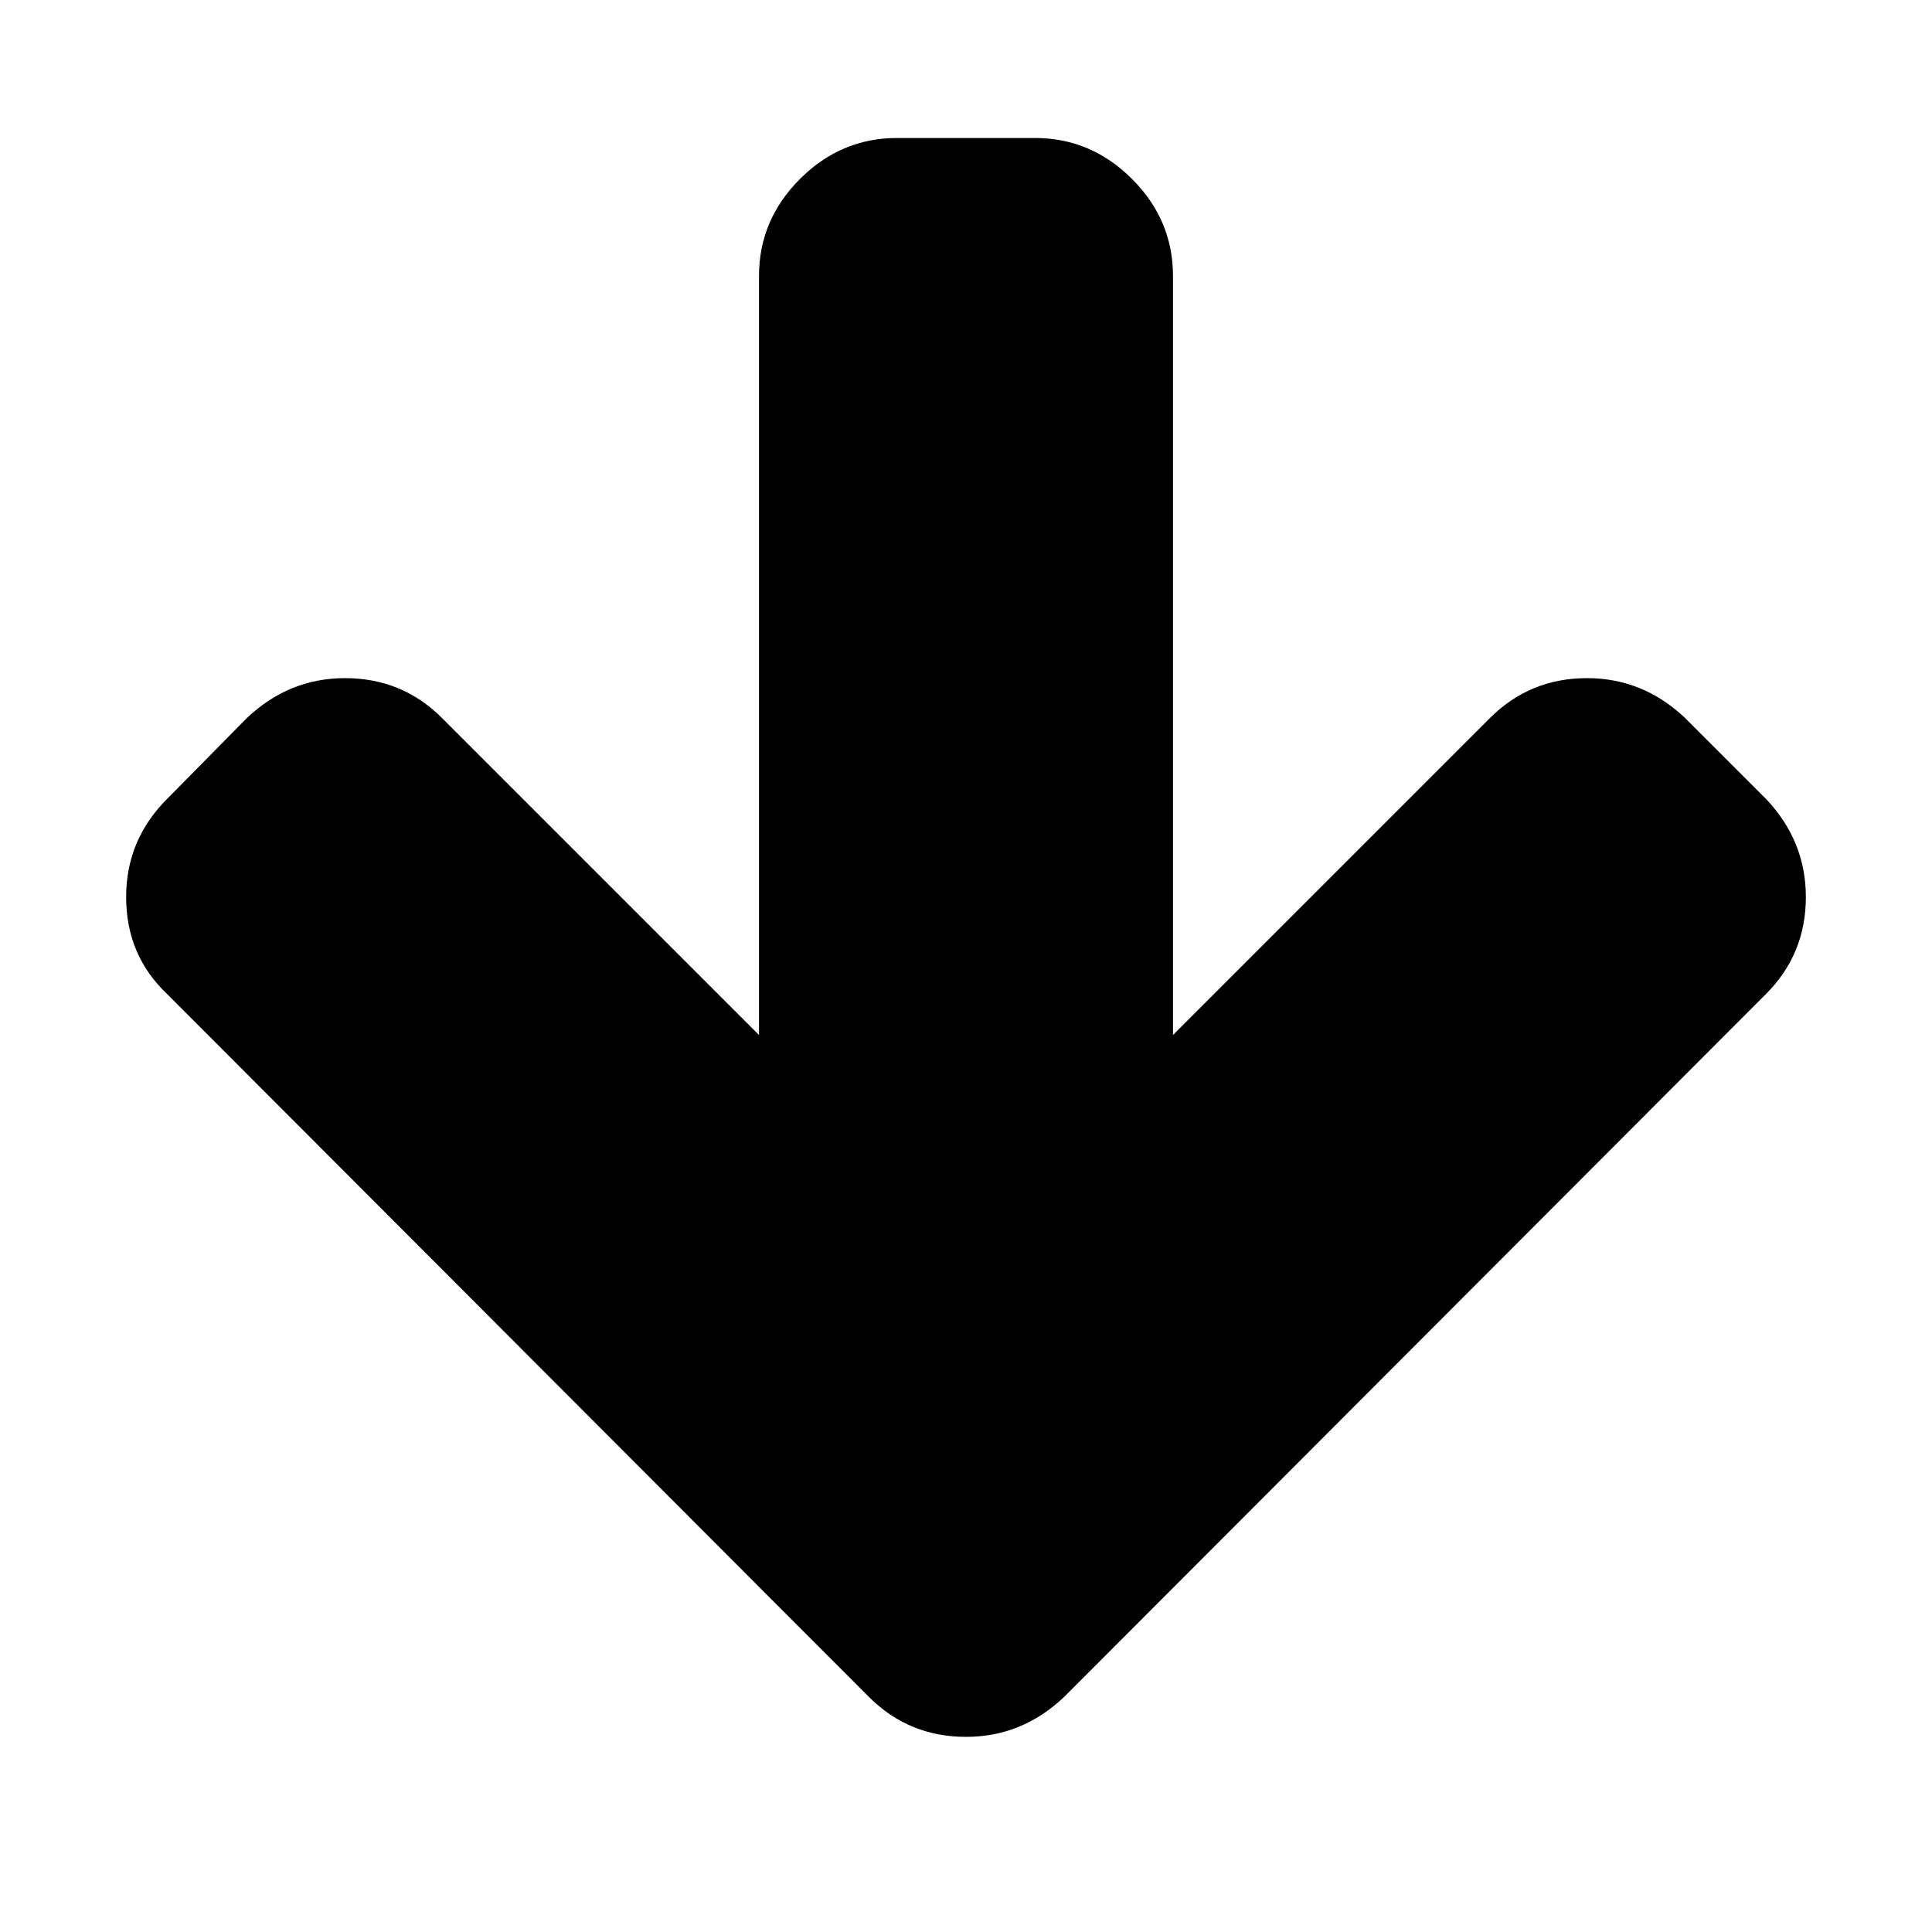
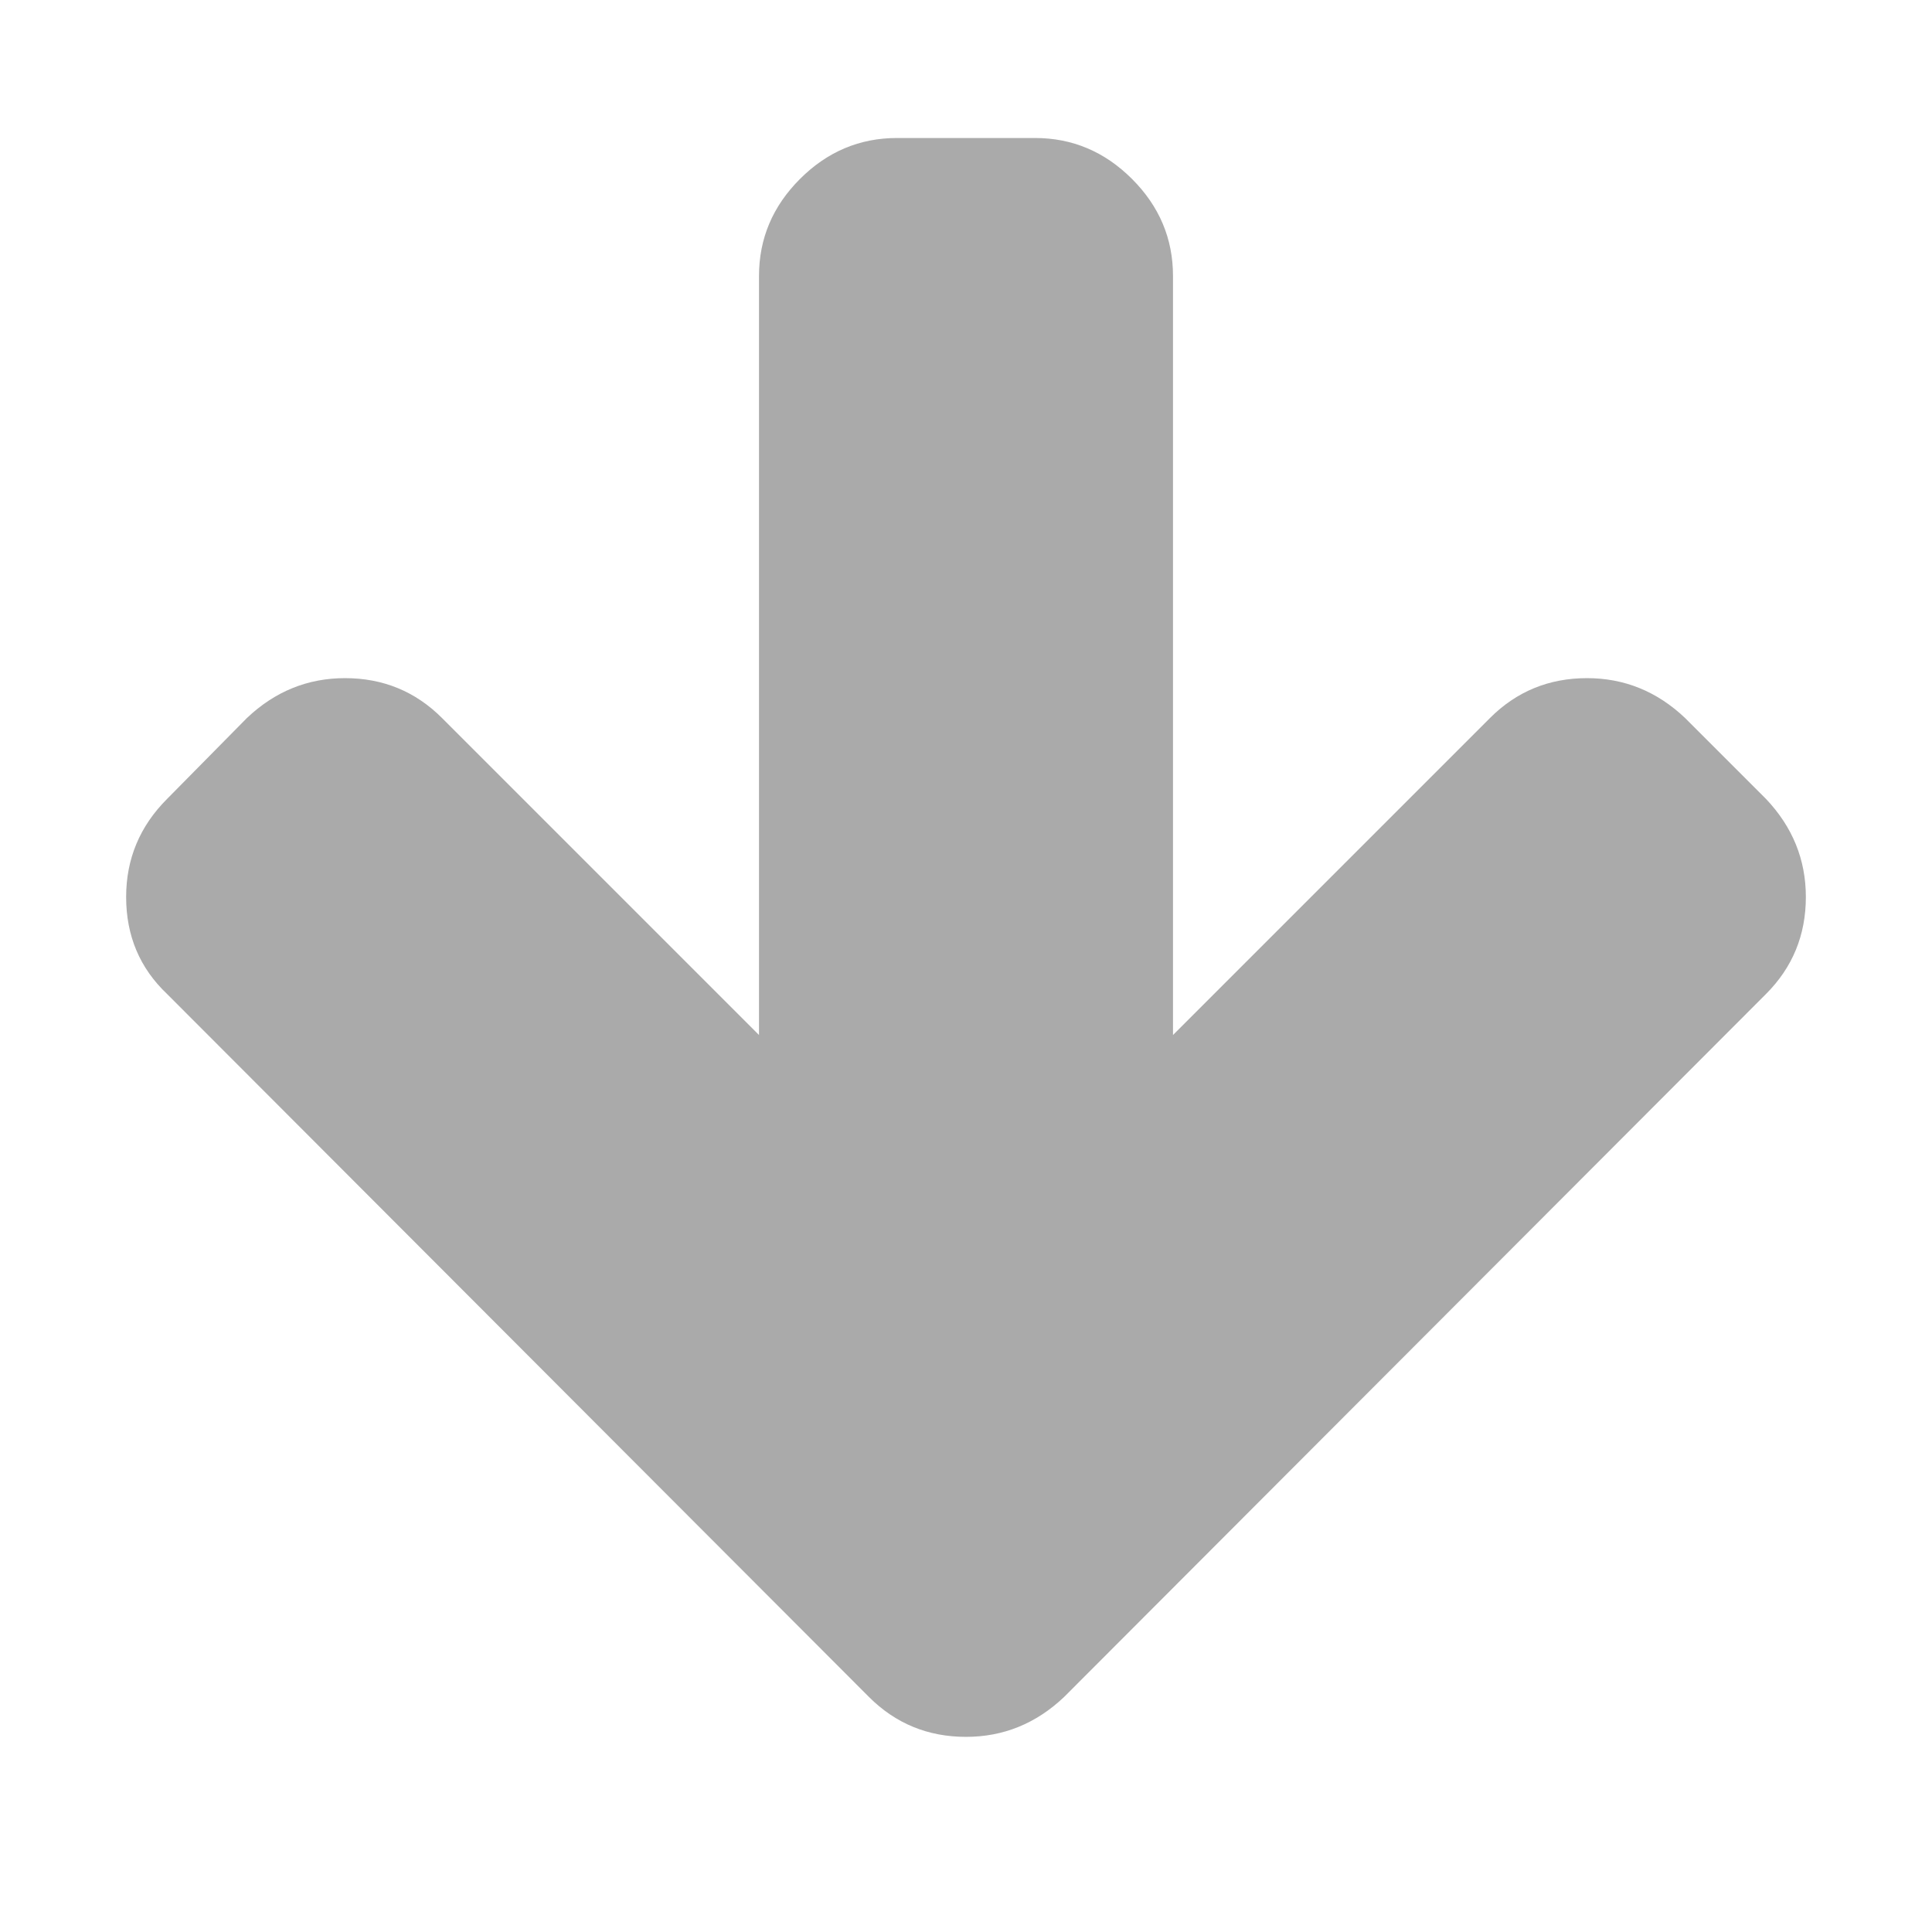
<svg xmlns="http://www.w3.org/2000/svg" width="1792" height="1792" viewBox="0 0 1792 1792">
-   <path d="M1675 832q0 53-37 90l-651 652q-39 37-91 37-53 0-90-37l-651-652q-38-36-38-90 0-53 38-91l74-75q39-37 91-37 53 0 90 37l294 294v-704q0-52 38-90t90-38h128q52 0 90 38t38 90v704l294-294q37-37 90-37 52 0 91 37l75 75q37 39 37 91z" />
+   <path fill="#aaa" d="M1675 832q0 53-37 90l-651 652q-39 37-91 37-53 0-90-37l-651-652q-38-36-38-90 0-53 38-91l74-75q39-37 91-37 53 0 90 37l294 294v-704q0-52 38-90t90-38h128q52 0 90 38t38 90v704l294-294q37-37 90-37 52 0 91 37l75 75q37 39 37 91z" />
</svg>
